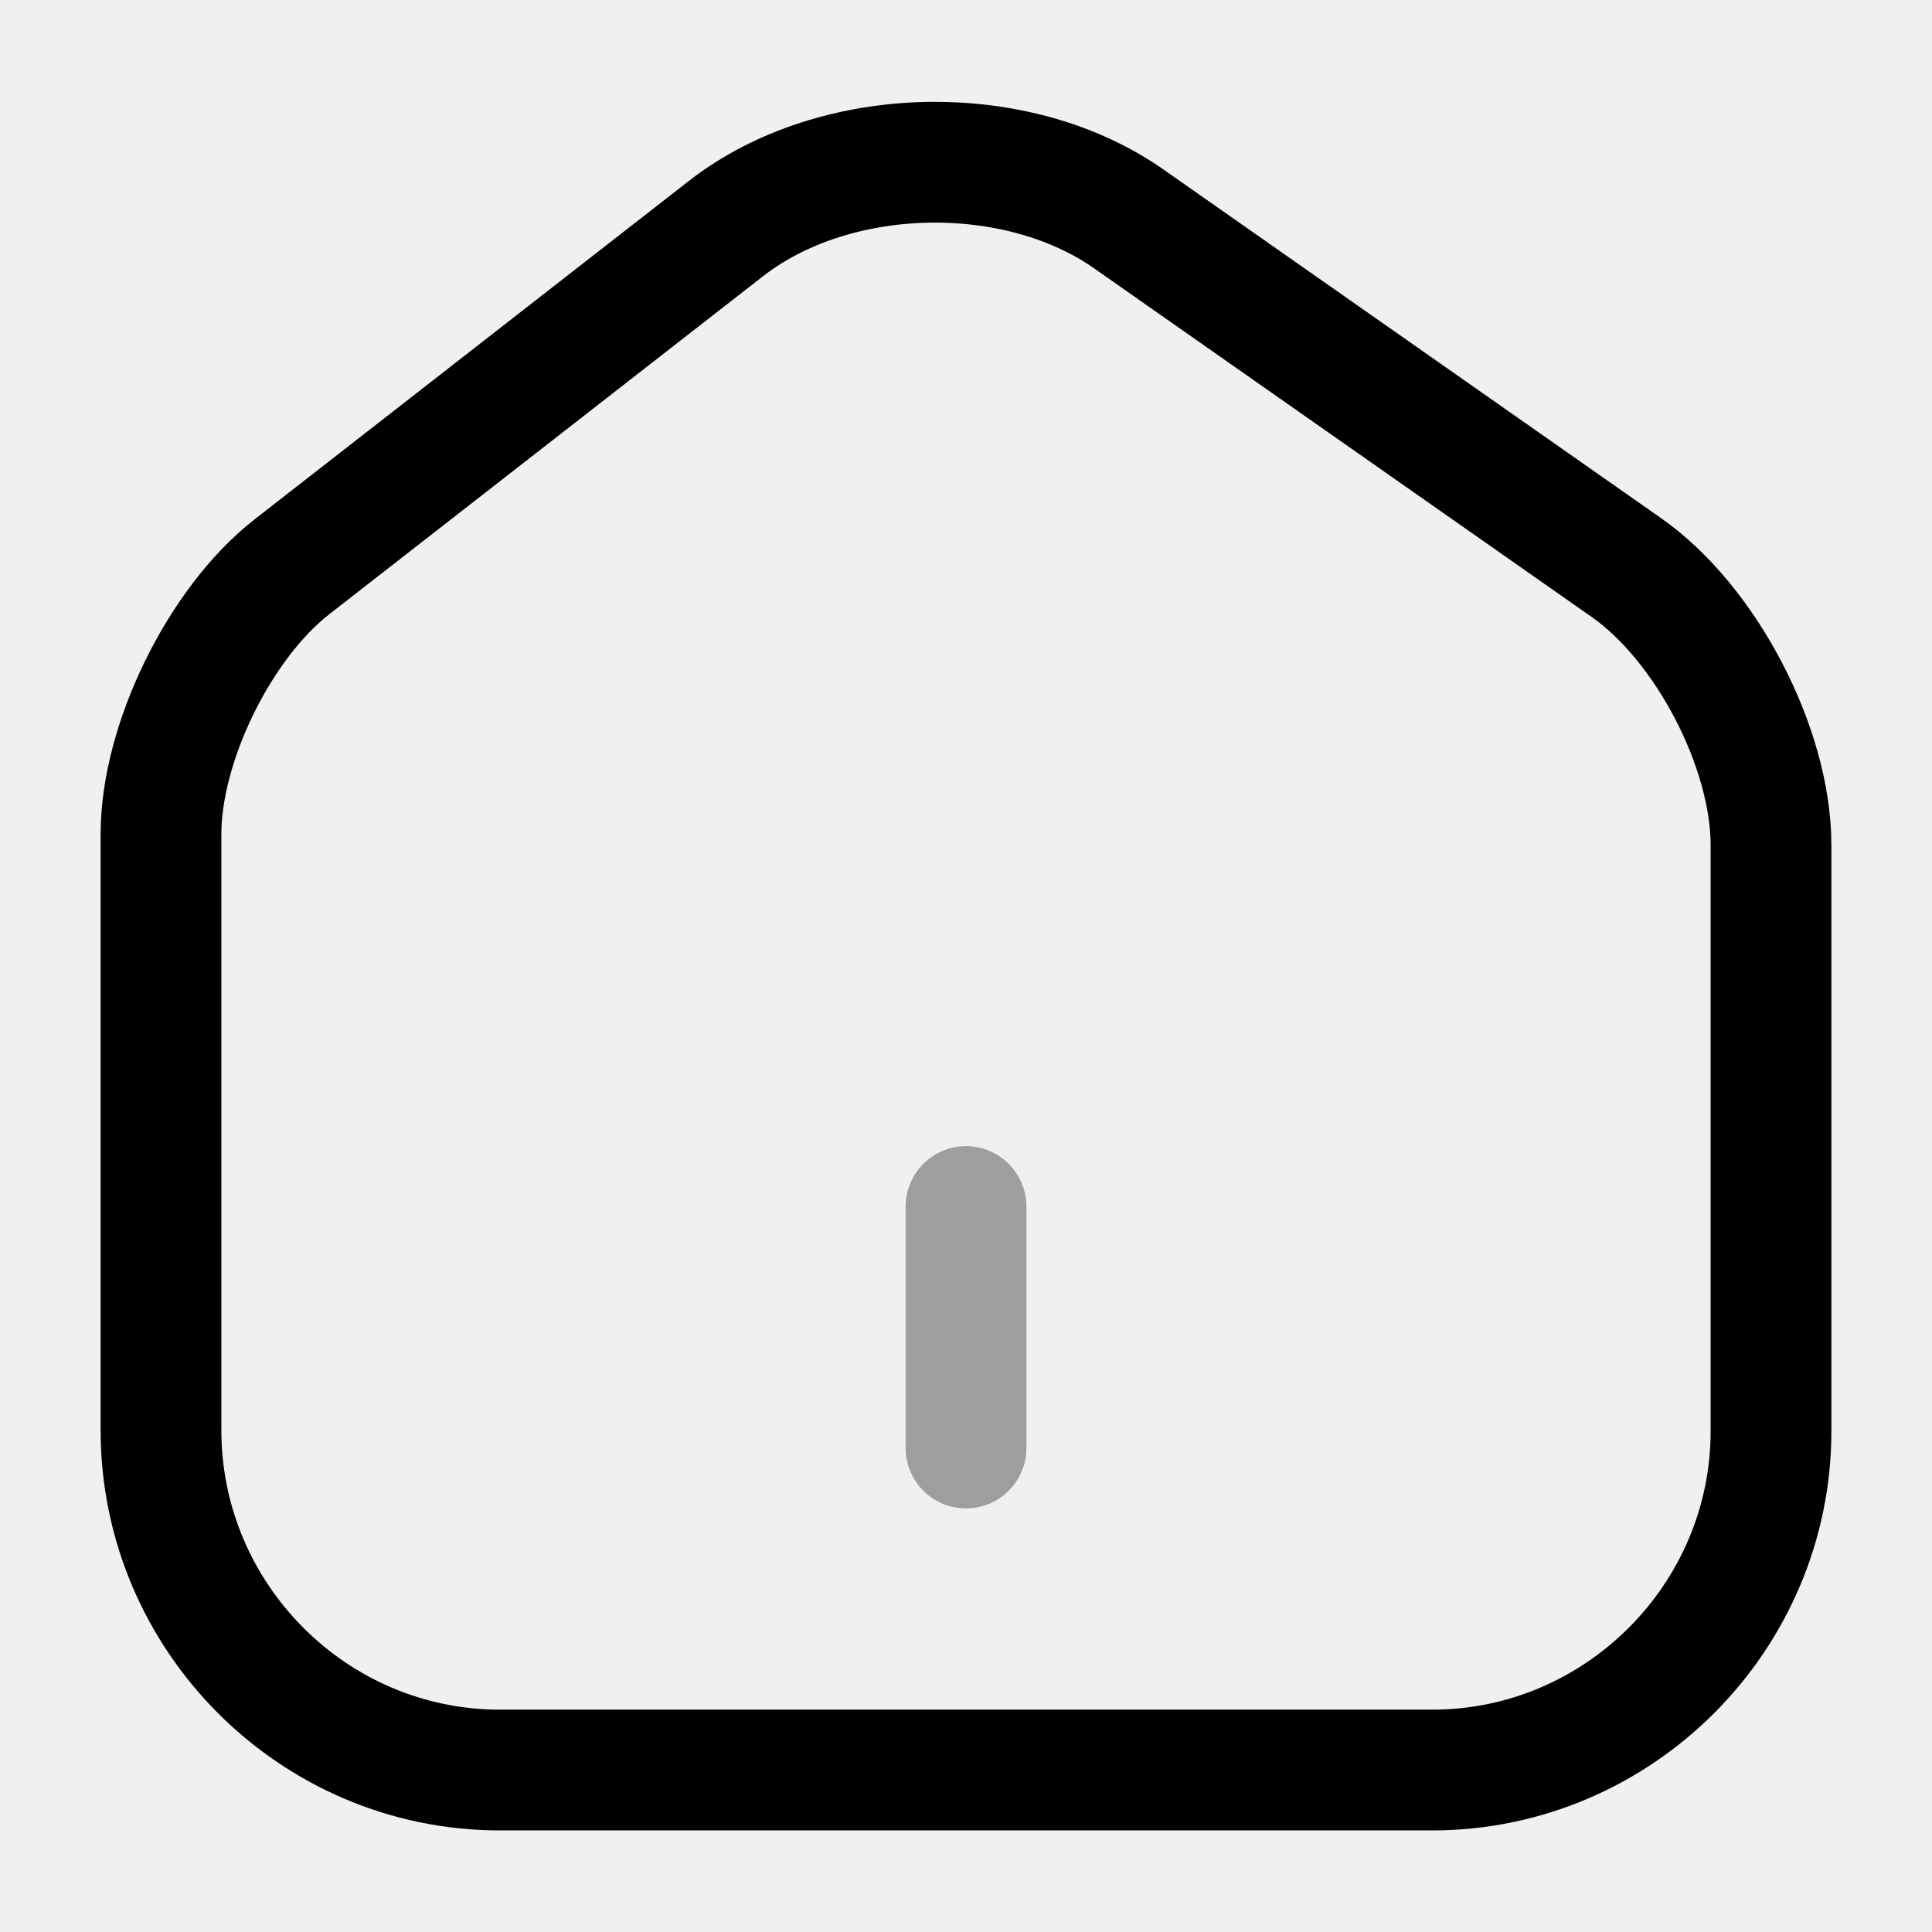
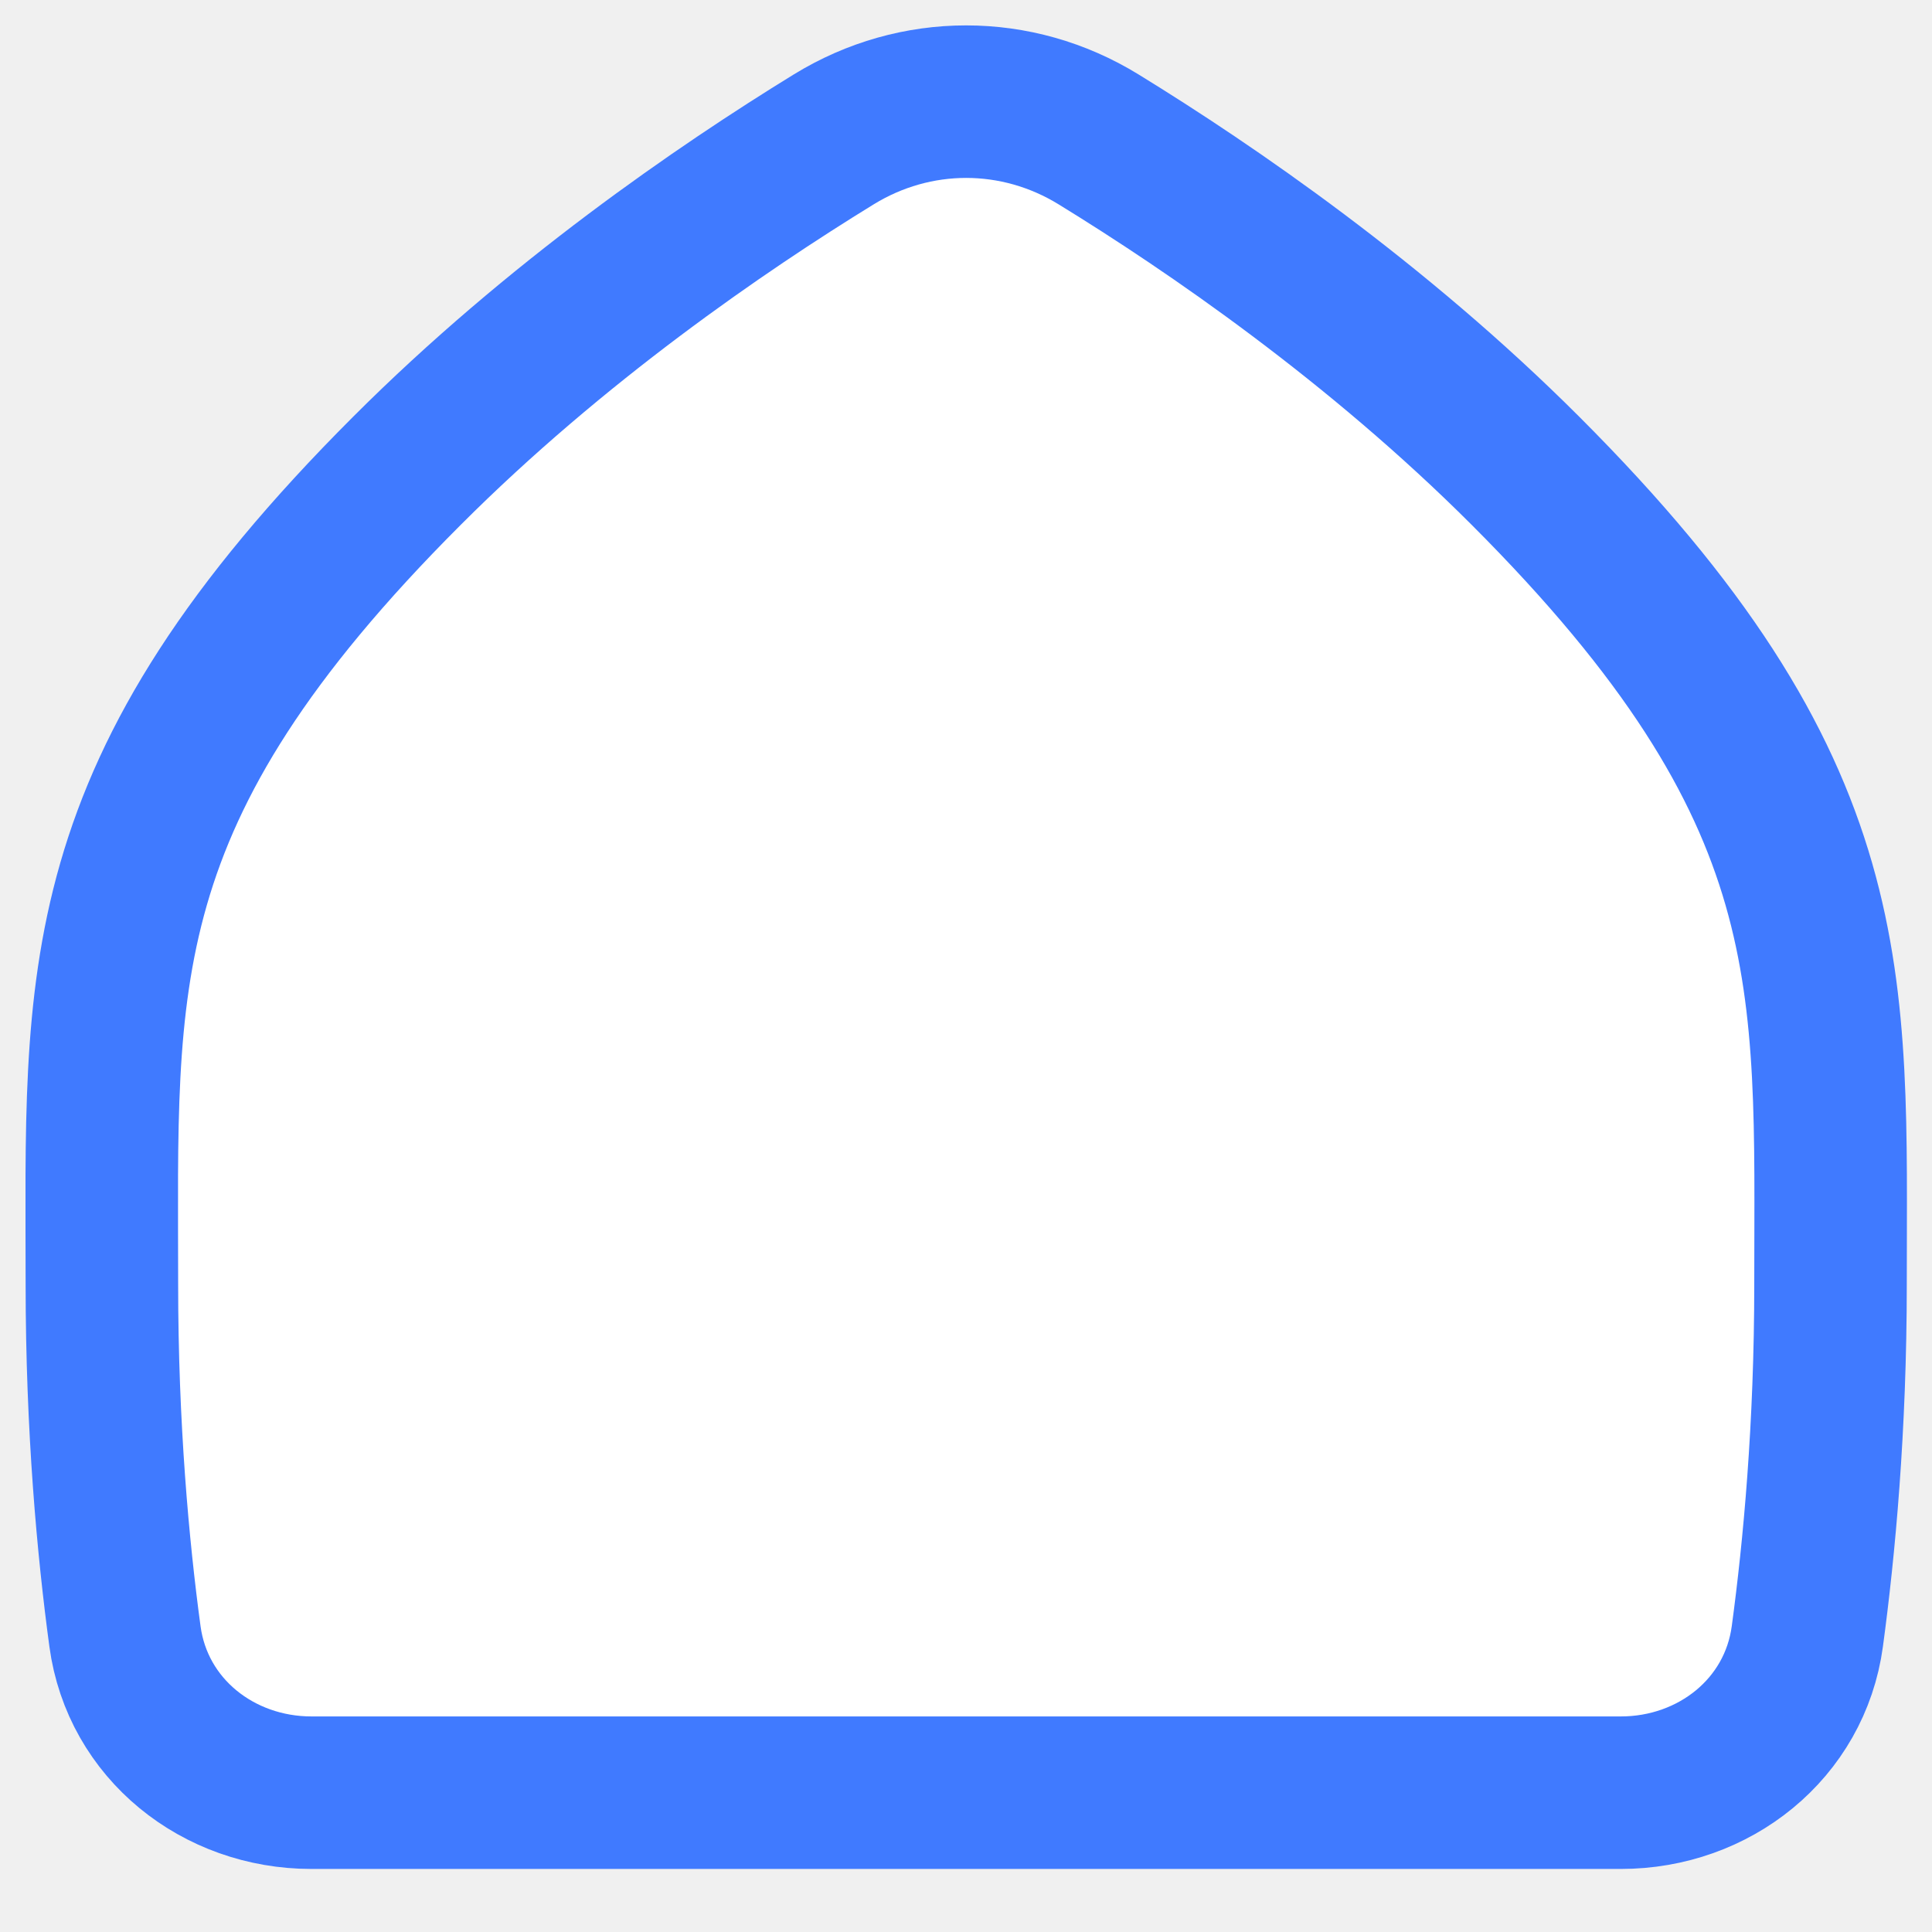
- <svg xmlns="http://www.w3.org/2000/svg" width="24" height="24" viewBox="0 0 24 24" fill="none">
-   <path d="M9.02 2.838L3.63 7.038C2.73 7.738 2 9.228 2 10.358V17.768C2 20.088 3.89 21.988 6.21 21.988H17.79C20.11 21.988 22 20.088 22 17.778V10.498C22 9.288 21.19 7.738 20.2 7.048L14.02 2.718C12.62 1.738 10.37 1.788 9.02 2.838V2.838Z" stroke="black" stroke-width="1.5" stroke-linecap="round" stroke-linejoin="round" />
-   <path opacity="0.34" d="M12 17.988V14.988" stroke="black" stroke-width="1.5" stroke-linecap="round" stroke-linejoin="round" />
+ <svg xmlns="http://www.w3.org/2000/svg" width="19" height="19" viewBox="0 0 19 19" fill="none">
+   <path d="M15.94 17.63C16.858 17.63 17.651 17.002 17.774 16.093C17.891 15.229 18.002 14.04 18.002 12.63C18.002 9.63 18.17 7.798 15.002 4.63C13.54 3.168 11.908 2.049 10.804 1.371C9.999 0.876 9.004 0.876 8.199 1.371C7.095 2.049 5.463 3.168 4.002 4.63C0.833 7.798 1.002 9.63 1.002 12.63C1.002 14.04 1.112 15.229 1.229 16.093C1.352 17.002 2.145 17.63 3.063 17.63H15.94Z" fill="white" stroke="#407AFF" stroke-width="1.5" stroke-linecap="round" stroke-linejoin="round" />
</svg>
